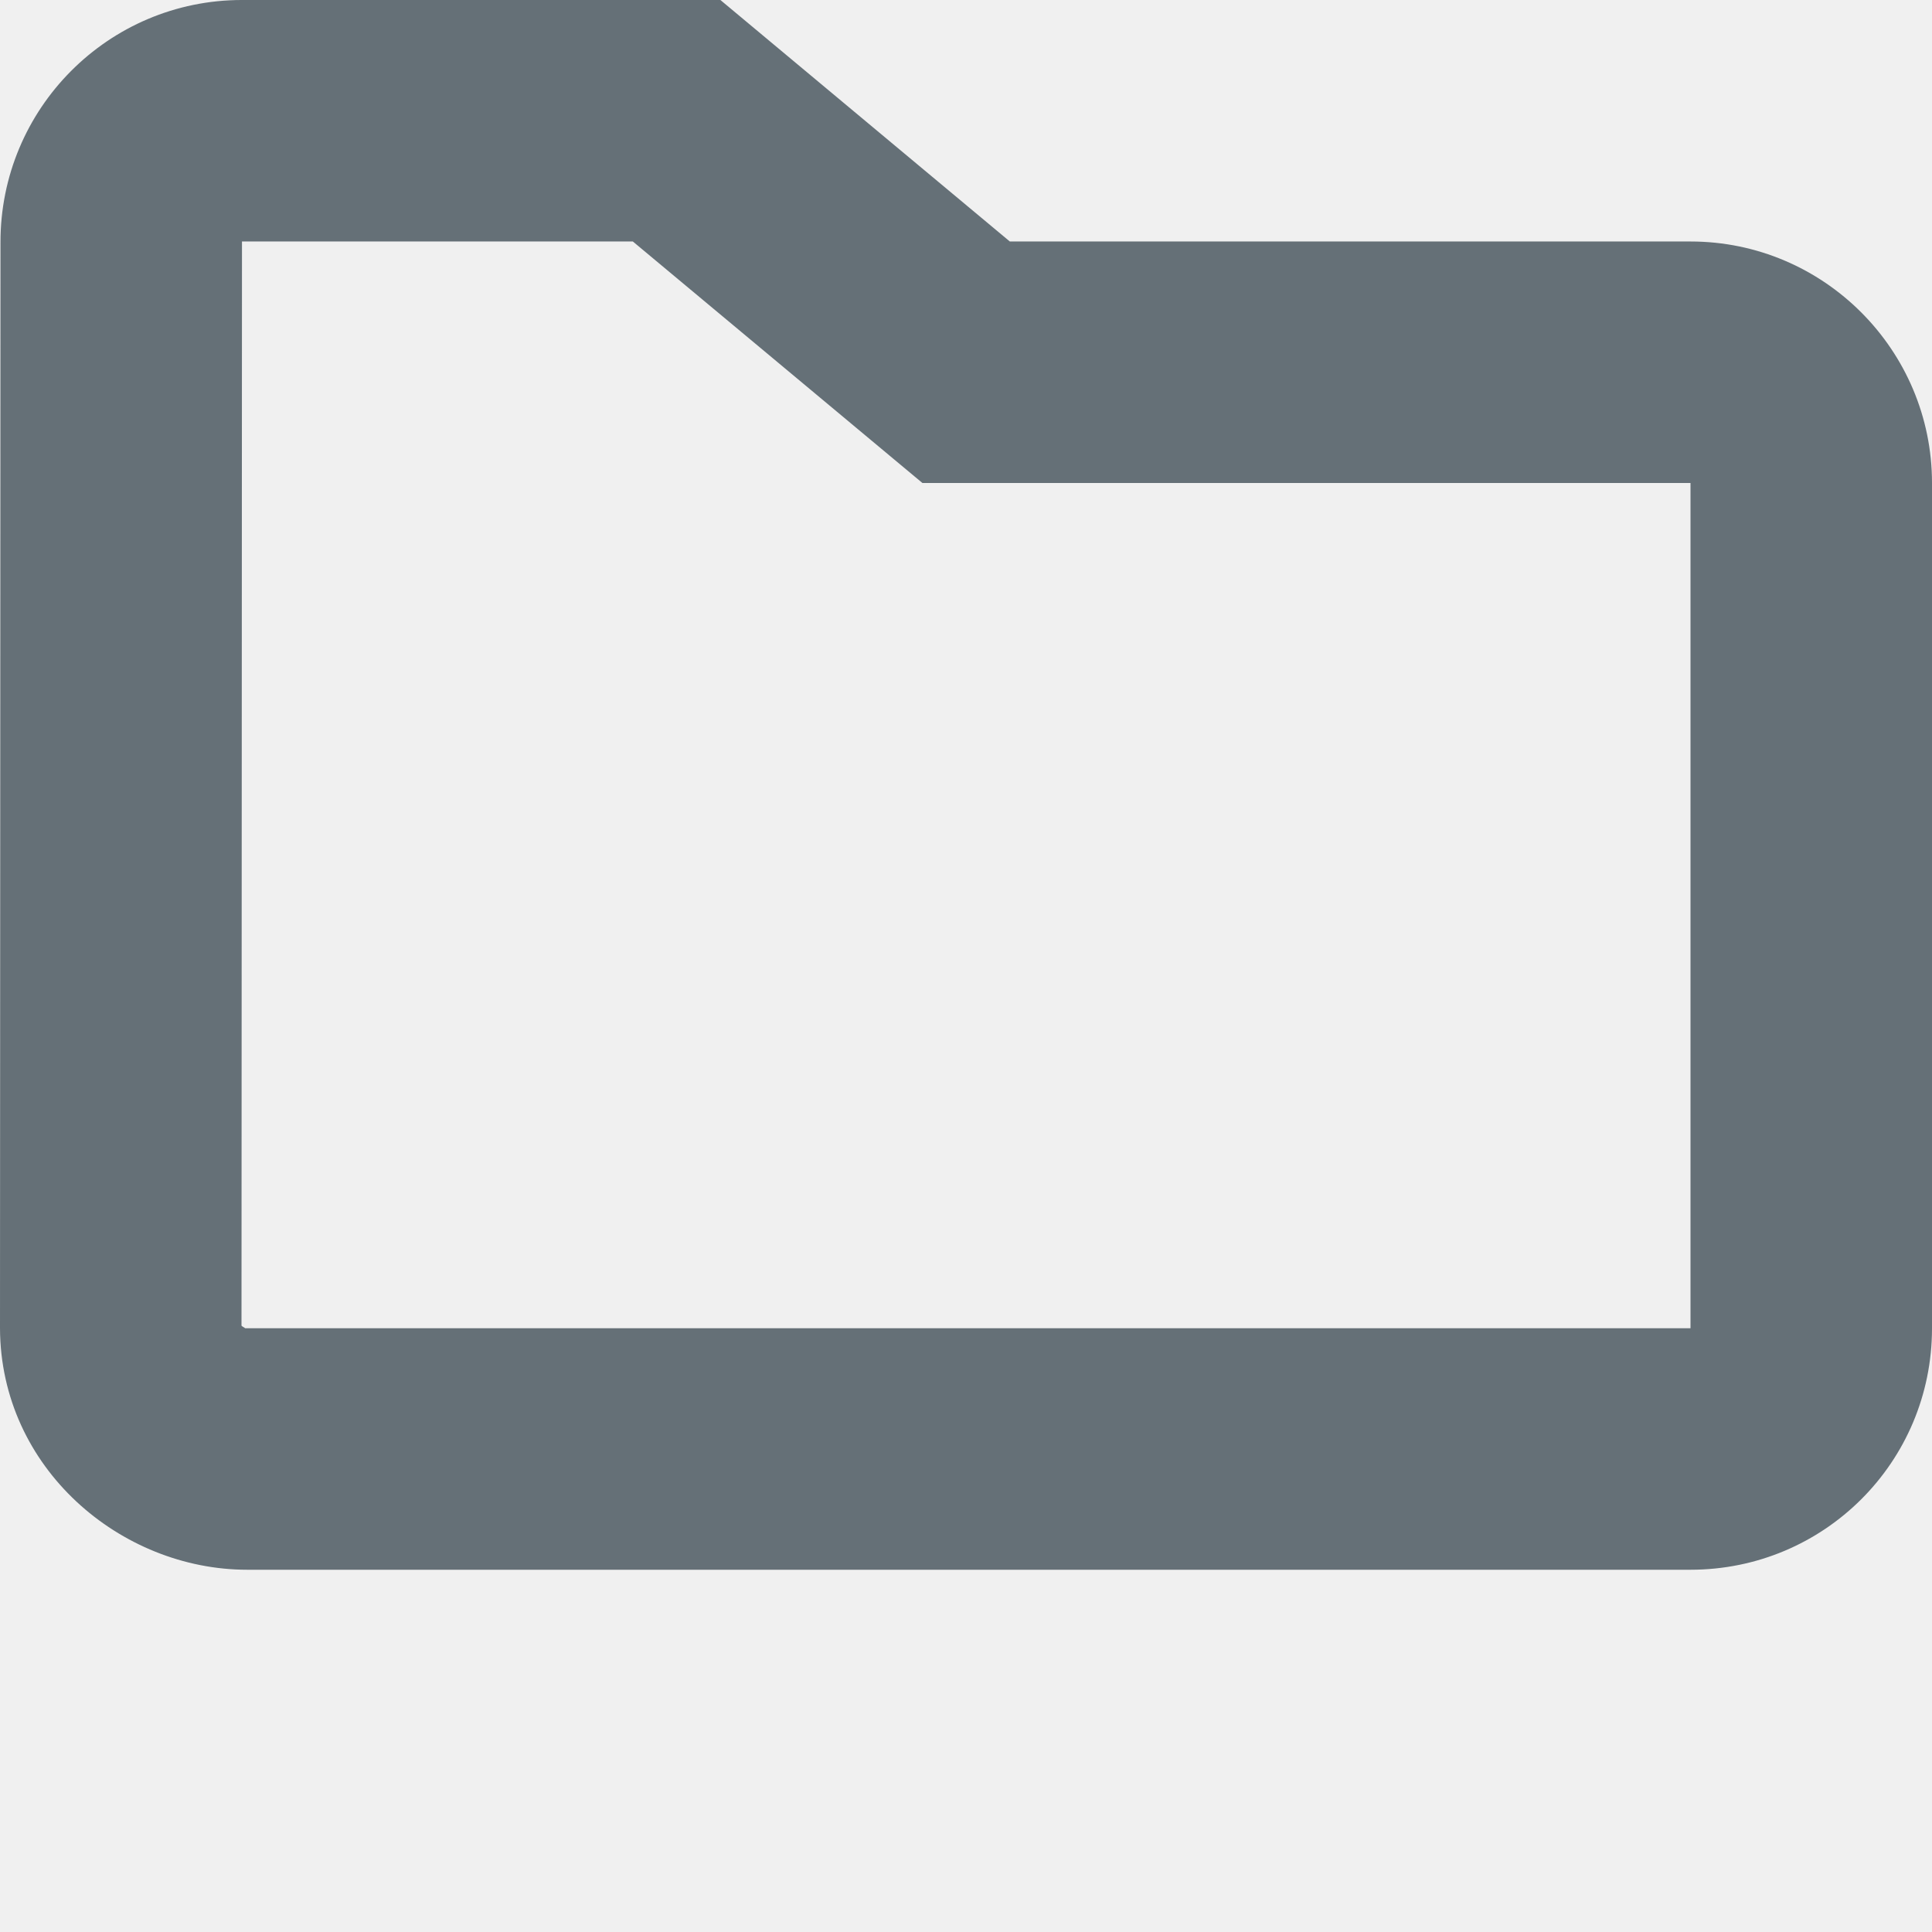
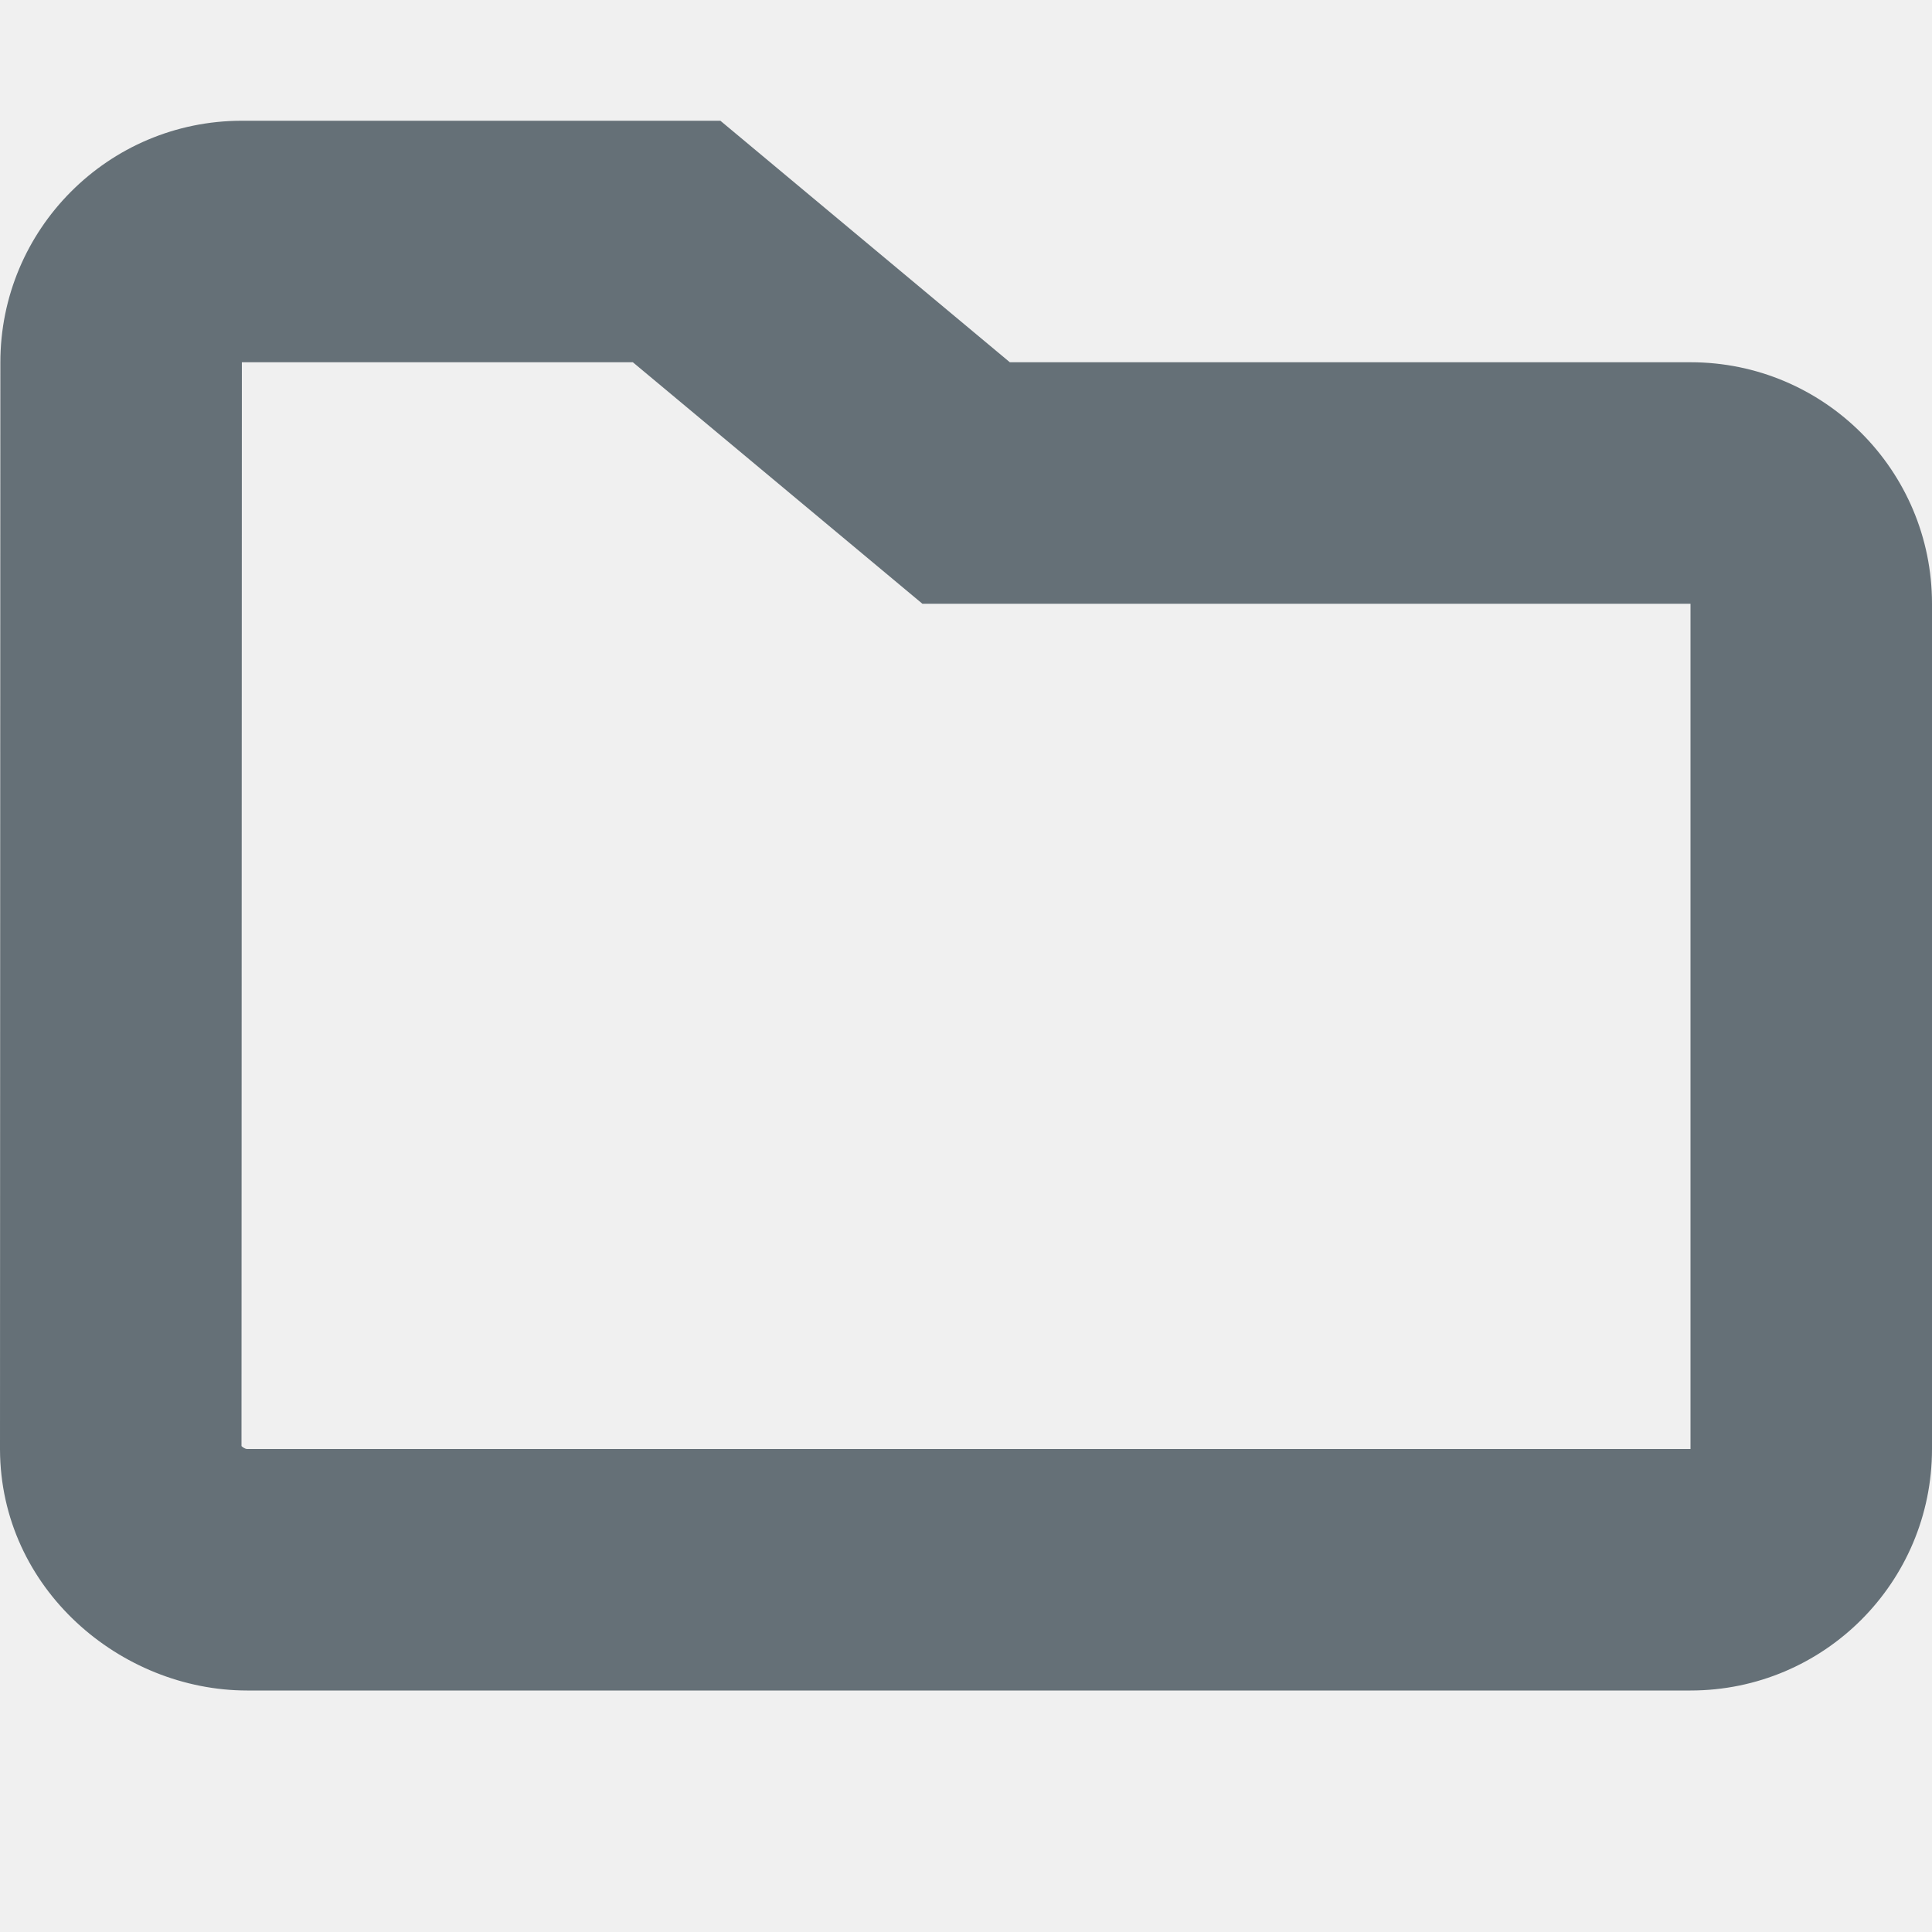
<svg xmlns="http://www.w3.org/2000/svg" width="16" height="16" viewBox="0 0 16 16" fill="none">
-   <g transform="translate(-252.8 -1120.8)">
-     <path fill-rule="evenodd" clip-rule="evenodd" d="M252.804 1122.81C252.801 1121.7 253.697 1120.8 254.804 1120.8H258.766L261.163 1122.8H266.8C267.905 1122.8 268.8 1123.7 268.8 1124.8V1131.8C268.8 1132.91 267.905 1133.8 266.8 1133.8H254.847C253.8 1133.8 252.804 1132.96 252.8 1131.8L252.8 1131.8L252.804 1122.81ZM258.041 1122.8H254.804L254.804 1122.81L254.8 1131.78L254.802 1131.78C254.81 1131.79 254.82 1131.79 254.83 1131.8C254.84 1131.8 254.847 1131.8 254.847 1131.8H266.8V1124.8H260.439L258.041 1122.8Z" fill="#657077" />
+   <g clip-path="url(#clip0_728_1218)">
+     <path fill-rule="evenodd" clip-rule="evenodd" d="M0.003 3.005C0.001 1.899 0.897 1 2.003 1H5.966L8.363 3H14C15.105 3 16 3.895 16 5V12C16 13.105 15.105 14 14 14H2.047C1 14 0.004 13.159 -0 12.004L-0 12L0.003 3.005ZM5.241 3H2.003L2.003 3.004L2 11.975L2.002 11.978C2.01 11.985 2.02 11.992 2.03 11.996C2.039 12 2.047 12 2.047 12H14V5H7.639L5.241 3Z" fill="#657077" />
  </g>
+   <defs>
+     <clipPath id="clip0_728_1218">
+       <rect width="16" height="16" fill="white" />
+     </clipPath>
+   </defs>
</svg>
